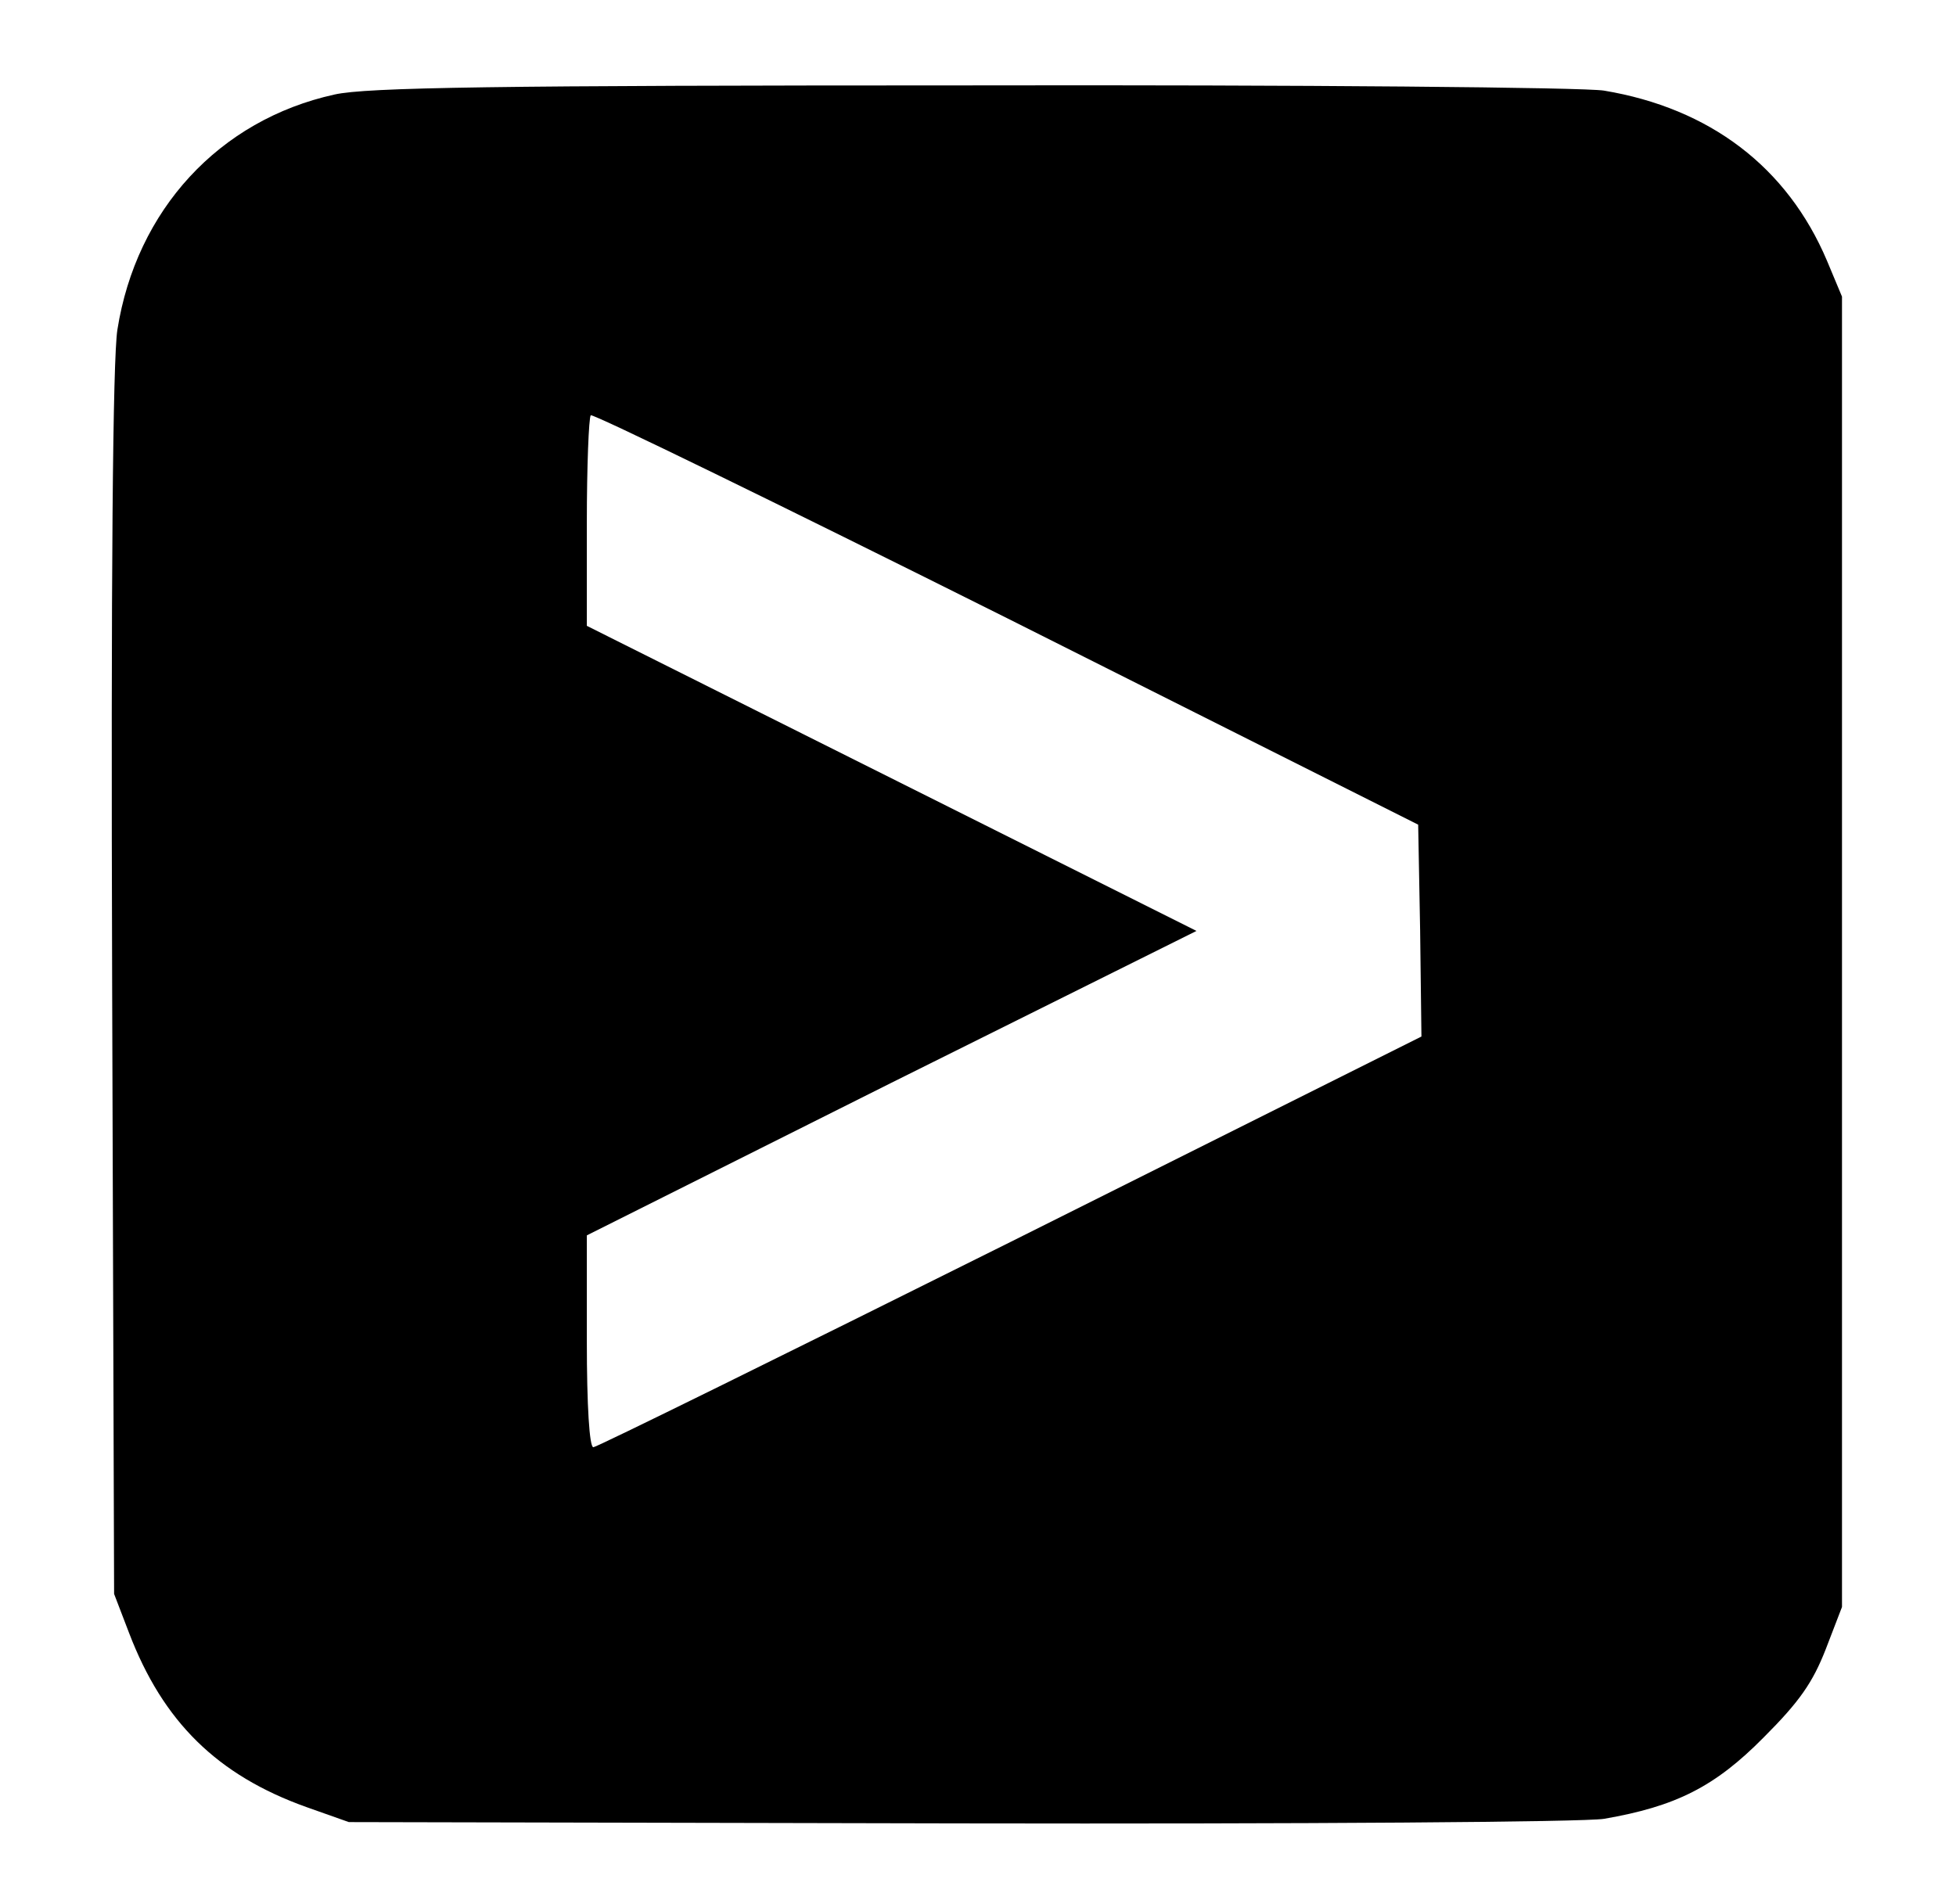
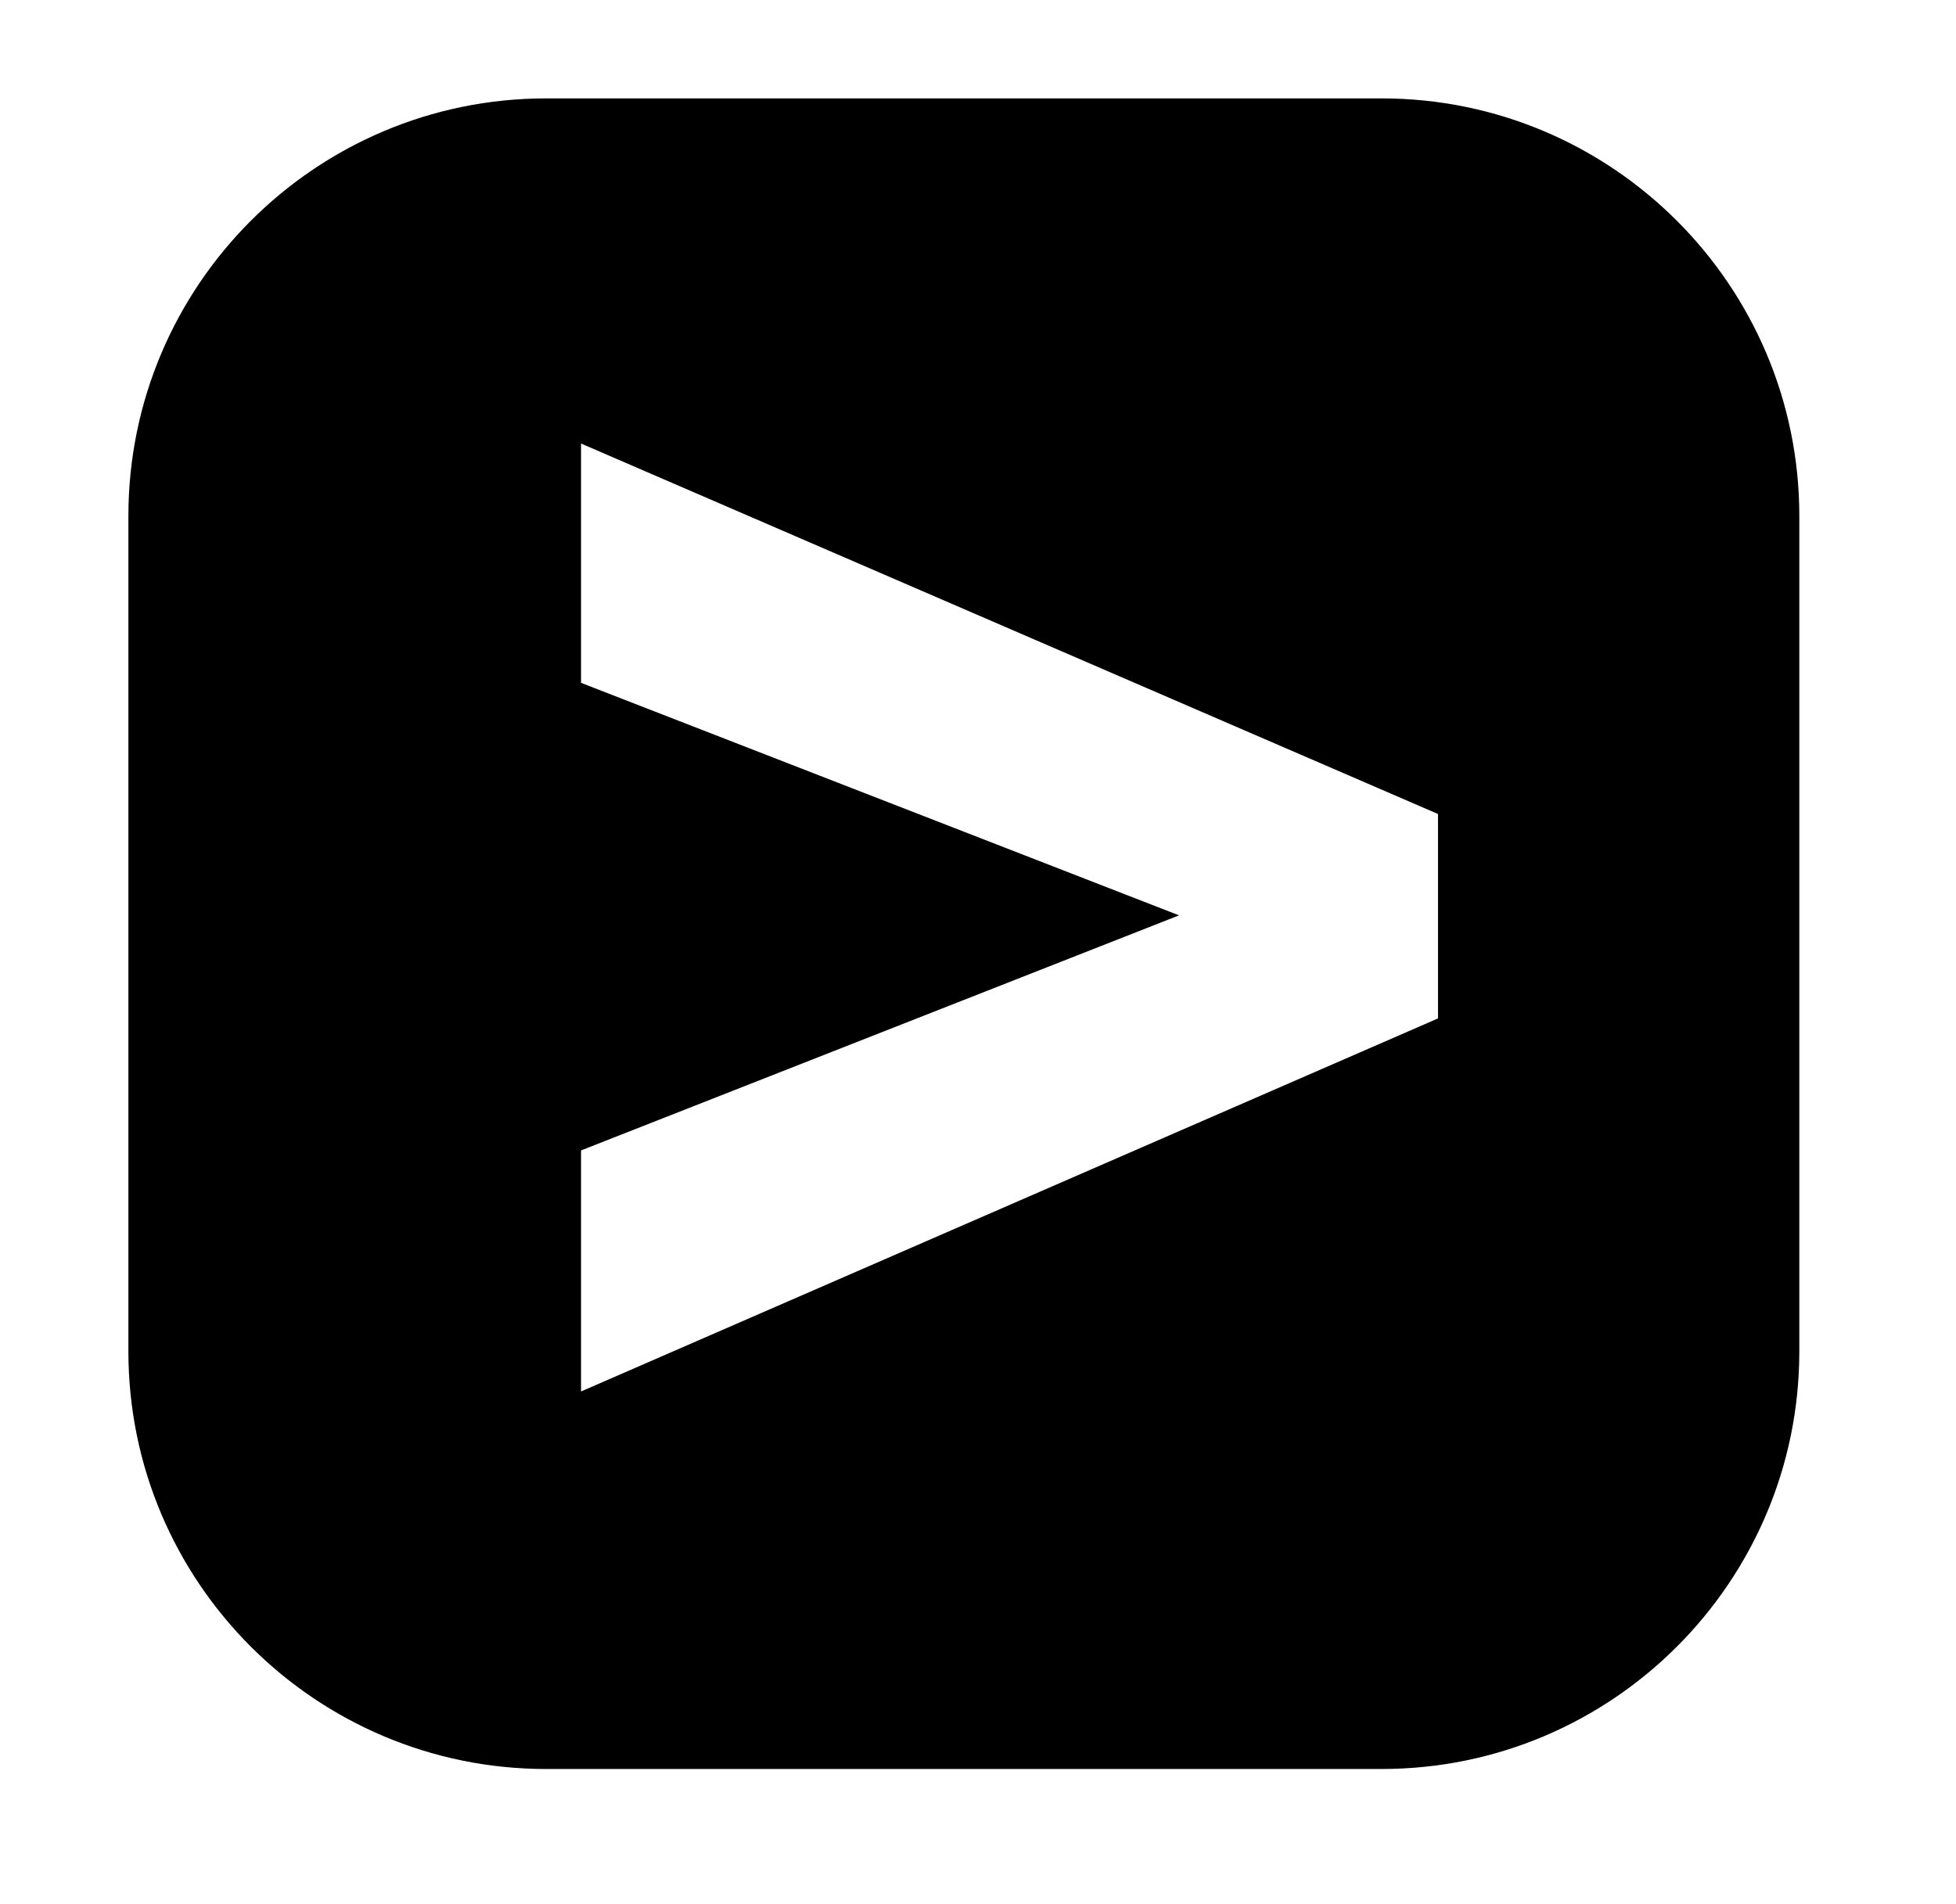
<svg xmlns="http://www.w3.org/2000/svg" version="1.1" width="1052" height="1024" viewBox="0 0 1052 1024">
  <g id="icomoon-ignore">
</g>
-   <path fill="#000" d="M179.901 50.849c-62.071 13.677-106.608 62.071-116.778 126.597-2.455 16.132-3.507 130.805-2.805 352.088l1.052 327.89 8.066 21.041c18.236 47.693 47.342 76.449 95.386 93.633l22.795 8.066 327.89 0.701c186.214 0.351 336.307-0.701 347.178-2.455 38.575-6.663 59.616-17.184 85.918-43.836 19.288-19.288 26.301-29.458 33.315-47.342l8.767-22.795v-704.877l-8.066-19.288c-21.392-50.499-63.123-82.060-119.934-91.529-10.521-1.753-163.068-3.156-340.164-2.805-256.351 0-325.436 1.052-342.619 4.91zM763.792 500.427l0.701 57.162-220.932 110.466c-121.688 60.668-222.685 110.466-224.438 110.466-2.104 0-3.507-22.093-3.507-57.162v-56.811l163.77-82.060 164.121-81.71-327.89-164.121v-55.408c0-30.51 1.052-56.46 2.104-57.863 1.052-1.052 101.699 48.044 223.737 109.063l221.282 111.167 1.052 56.811z" />
+   <path d="M743.060 52.929h-449.334c-124.003 0.010-224.672 100.681-224.672 224.672v449.344c0 123.992 100.669 224.662 224.672 224.662h449.334c124.003 0 224.672-100.669 224.672-224.662v-449.344c0-123.992-100.669-224.662-224.672-224.672zM312.502 748.516v-129.664l321.63-126.452-321.63-125.076v-128.736l460.906 199.296v109.959l-460.906 200.673z" />
</svg>
